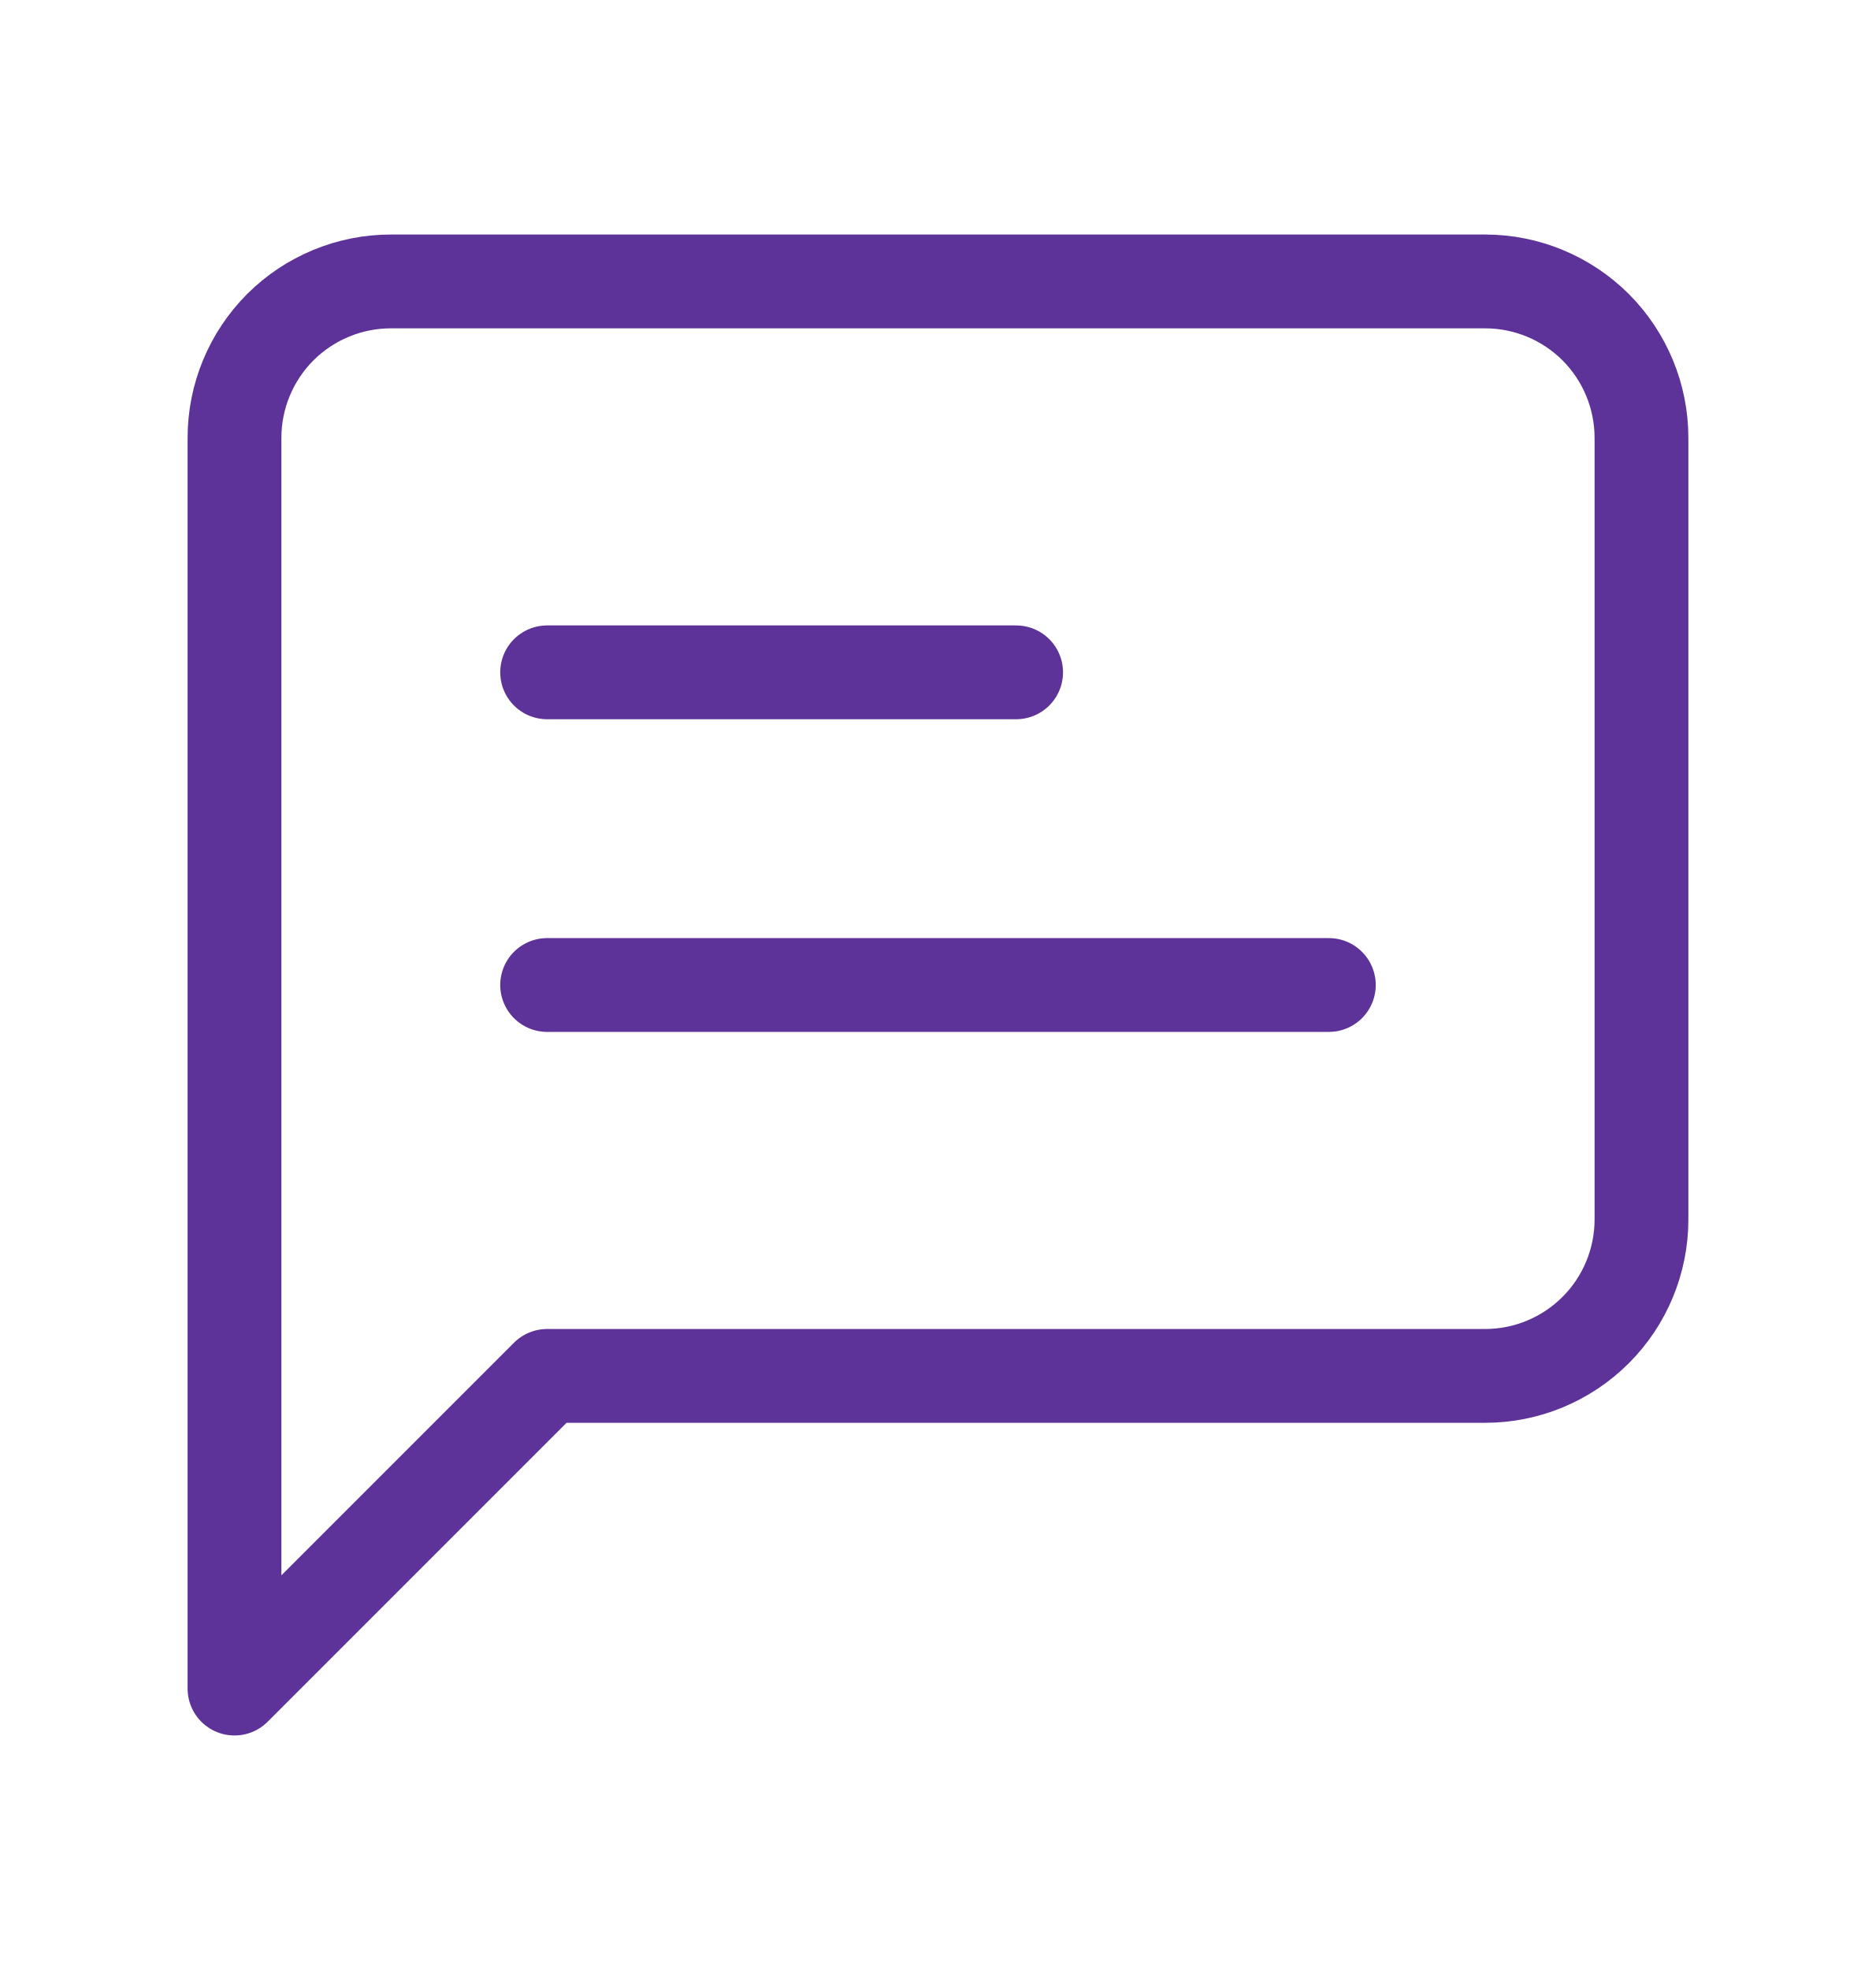
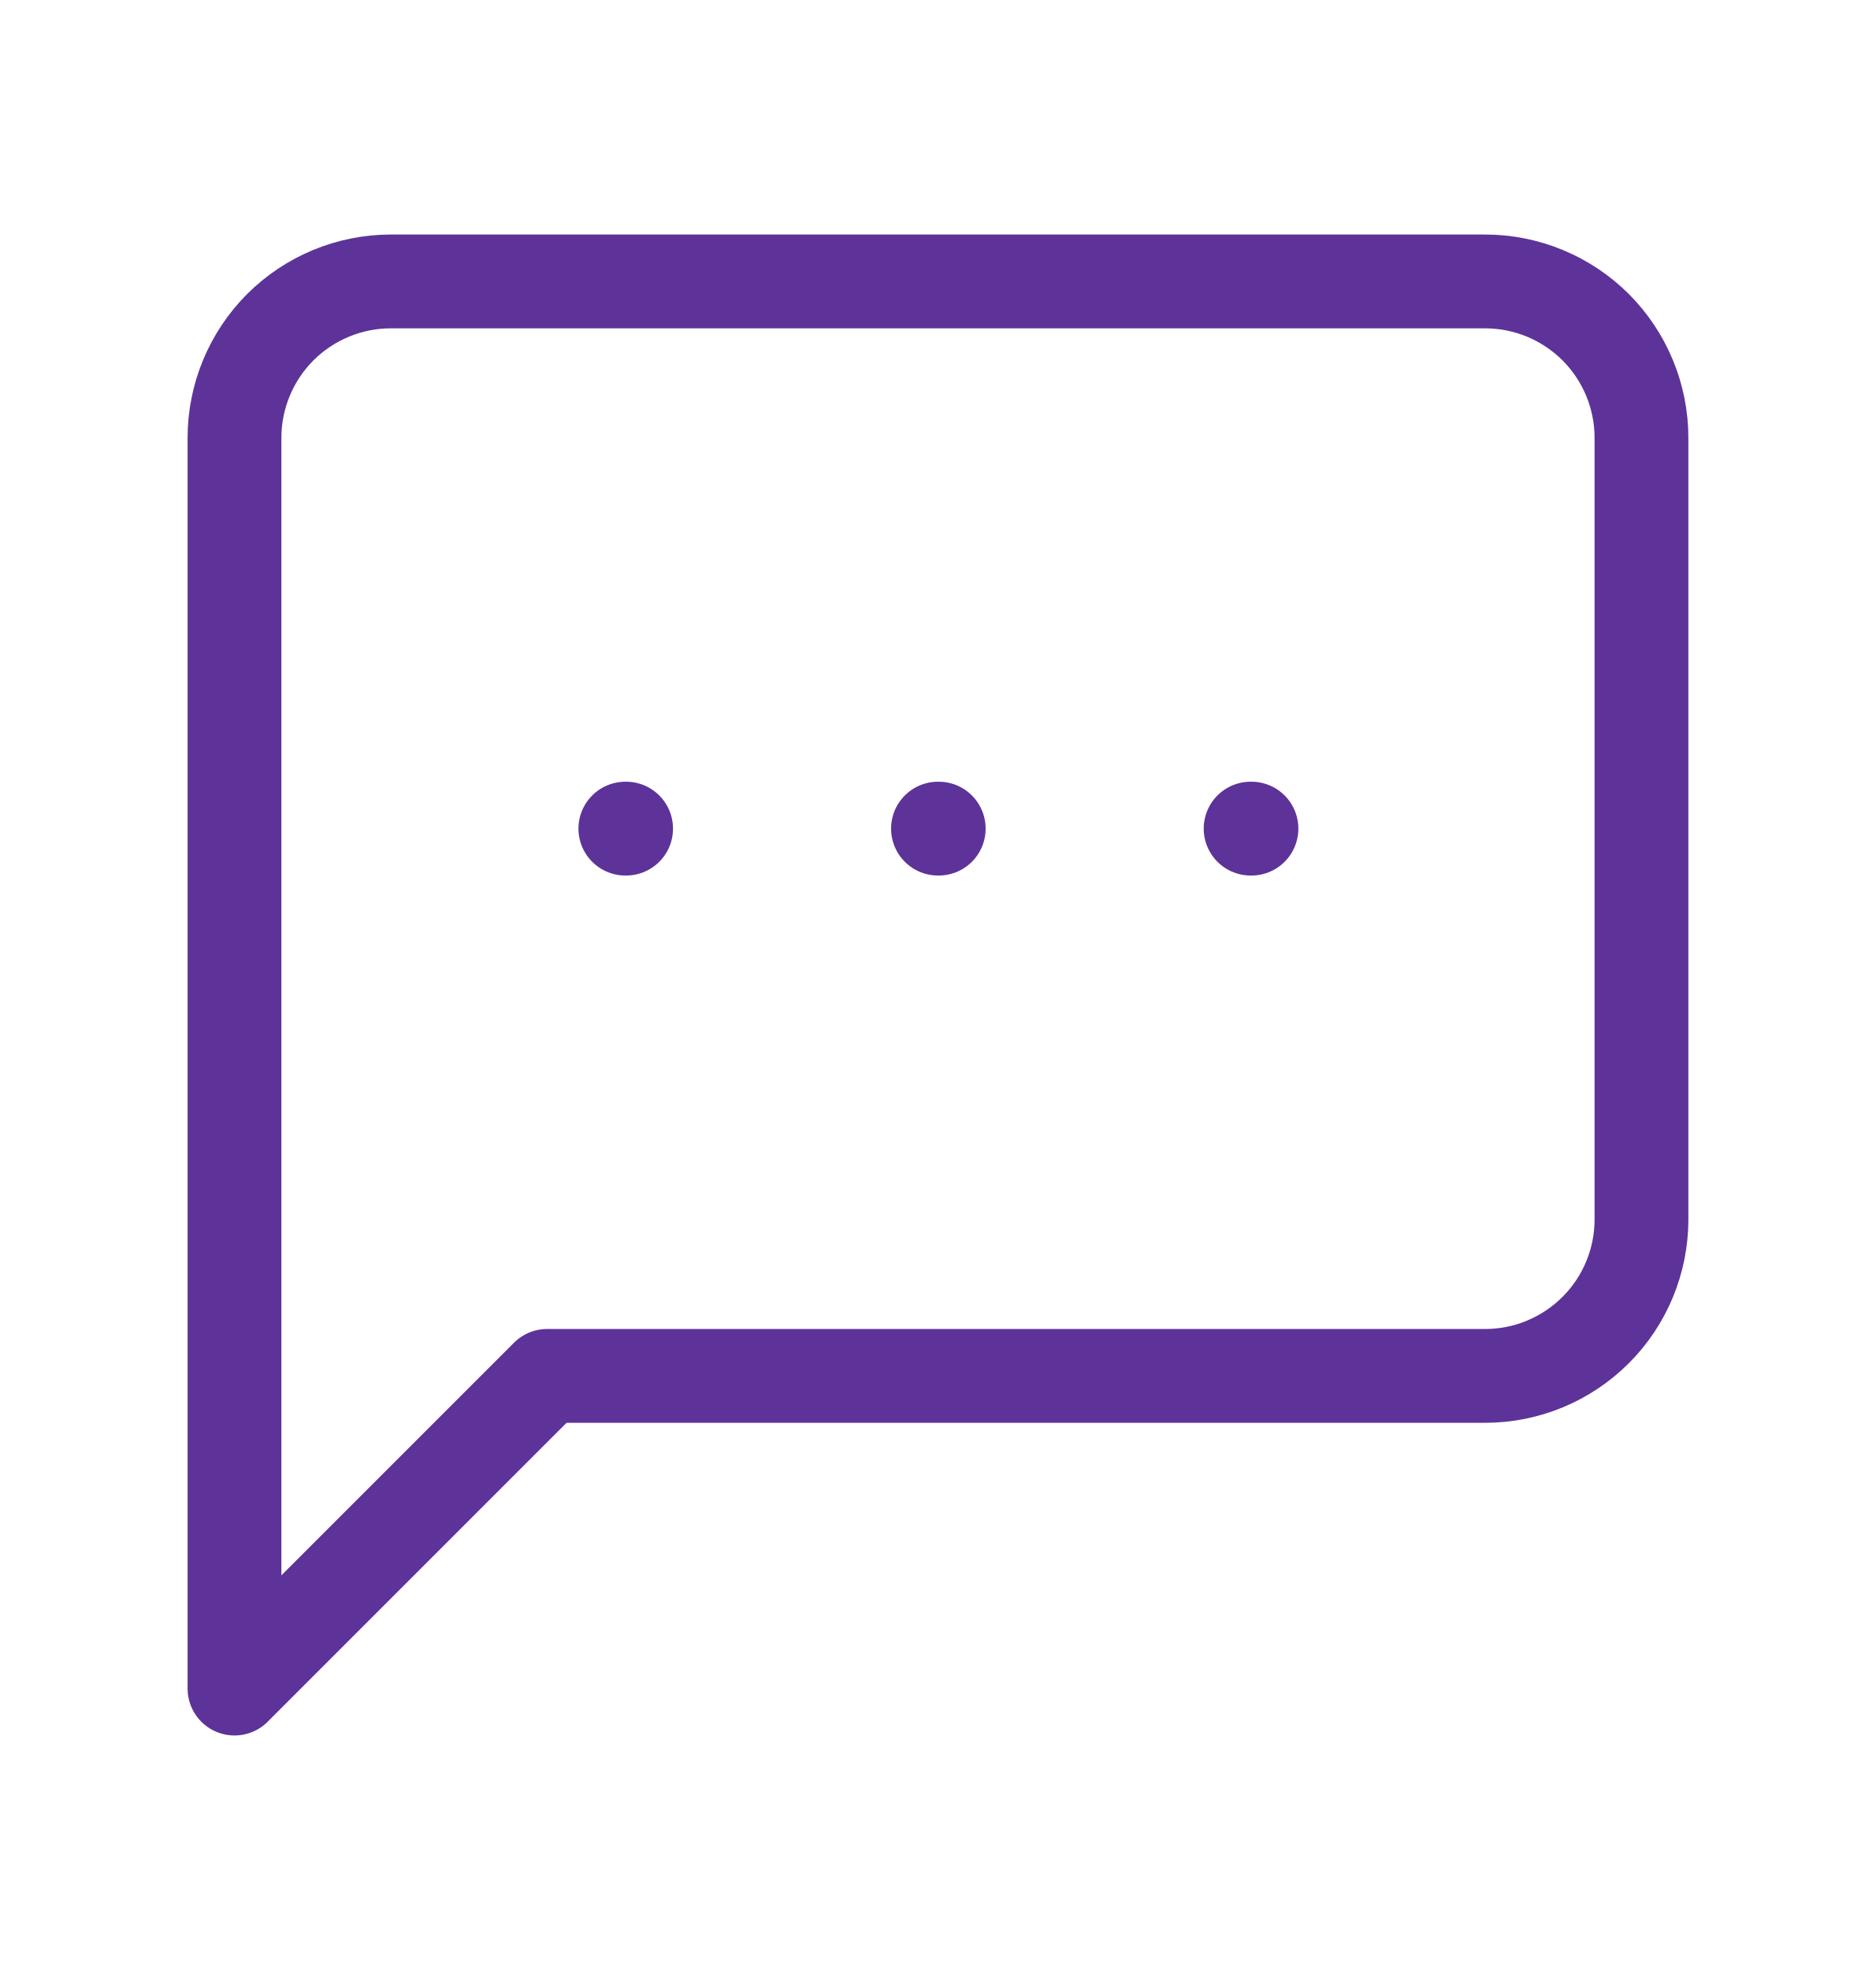
<svg xmlns="http://www.w3.org/2000/svg" width="20" height="21" viewBox="0 0 20 21" fill="none">
-   <path d="M10.833 7.167H5.833M14.167 10.5H5.833M17.5 13C17.5 13.442 17.324 13.866 17.012 14.178C16.699 14.491 16.275 14.667 15.833 14.667H5.833L2.5 18V4.667C2.5 4.225 2.676 3.801 2.988 3.488C3.301 3.176 3.725 3 4.167 3H15.833C16.275 3 16.699 3.176 17.012 3.488C17.324 3.801 17.5 4.225 17.5 4.667V13Z" stroke="#5D3399" stroke-linecap="round" stroke-linejoin="round" />
+   <path d="M6.667 8.833H6.675M10 8.833H10.008M13.333 8.833H13.342M17.5 13C17.5 13.442 17.324 13.866 17.012 14.178C16.699 14.491 16.275 14.667 15.833 14.667H5.833L2.5 18V4.667C2.5 4.225 2.676 3.801 2.988 3.488C3.301 3.176 3.725 3 4.167 3H15.833C16.275 3 16.699 3.176 17.012 3.488C17.324 3.801 17.5 4.225 17.5 4.667V13Z" stroke="#5D3399" stroke-linecap="round" stroke-linejoin="round" />
</svg>
